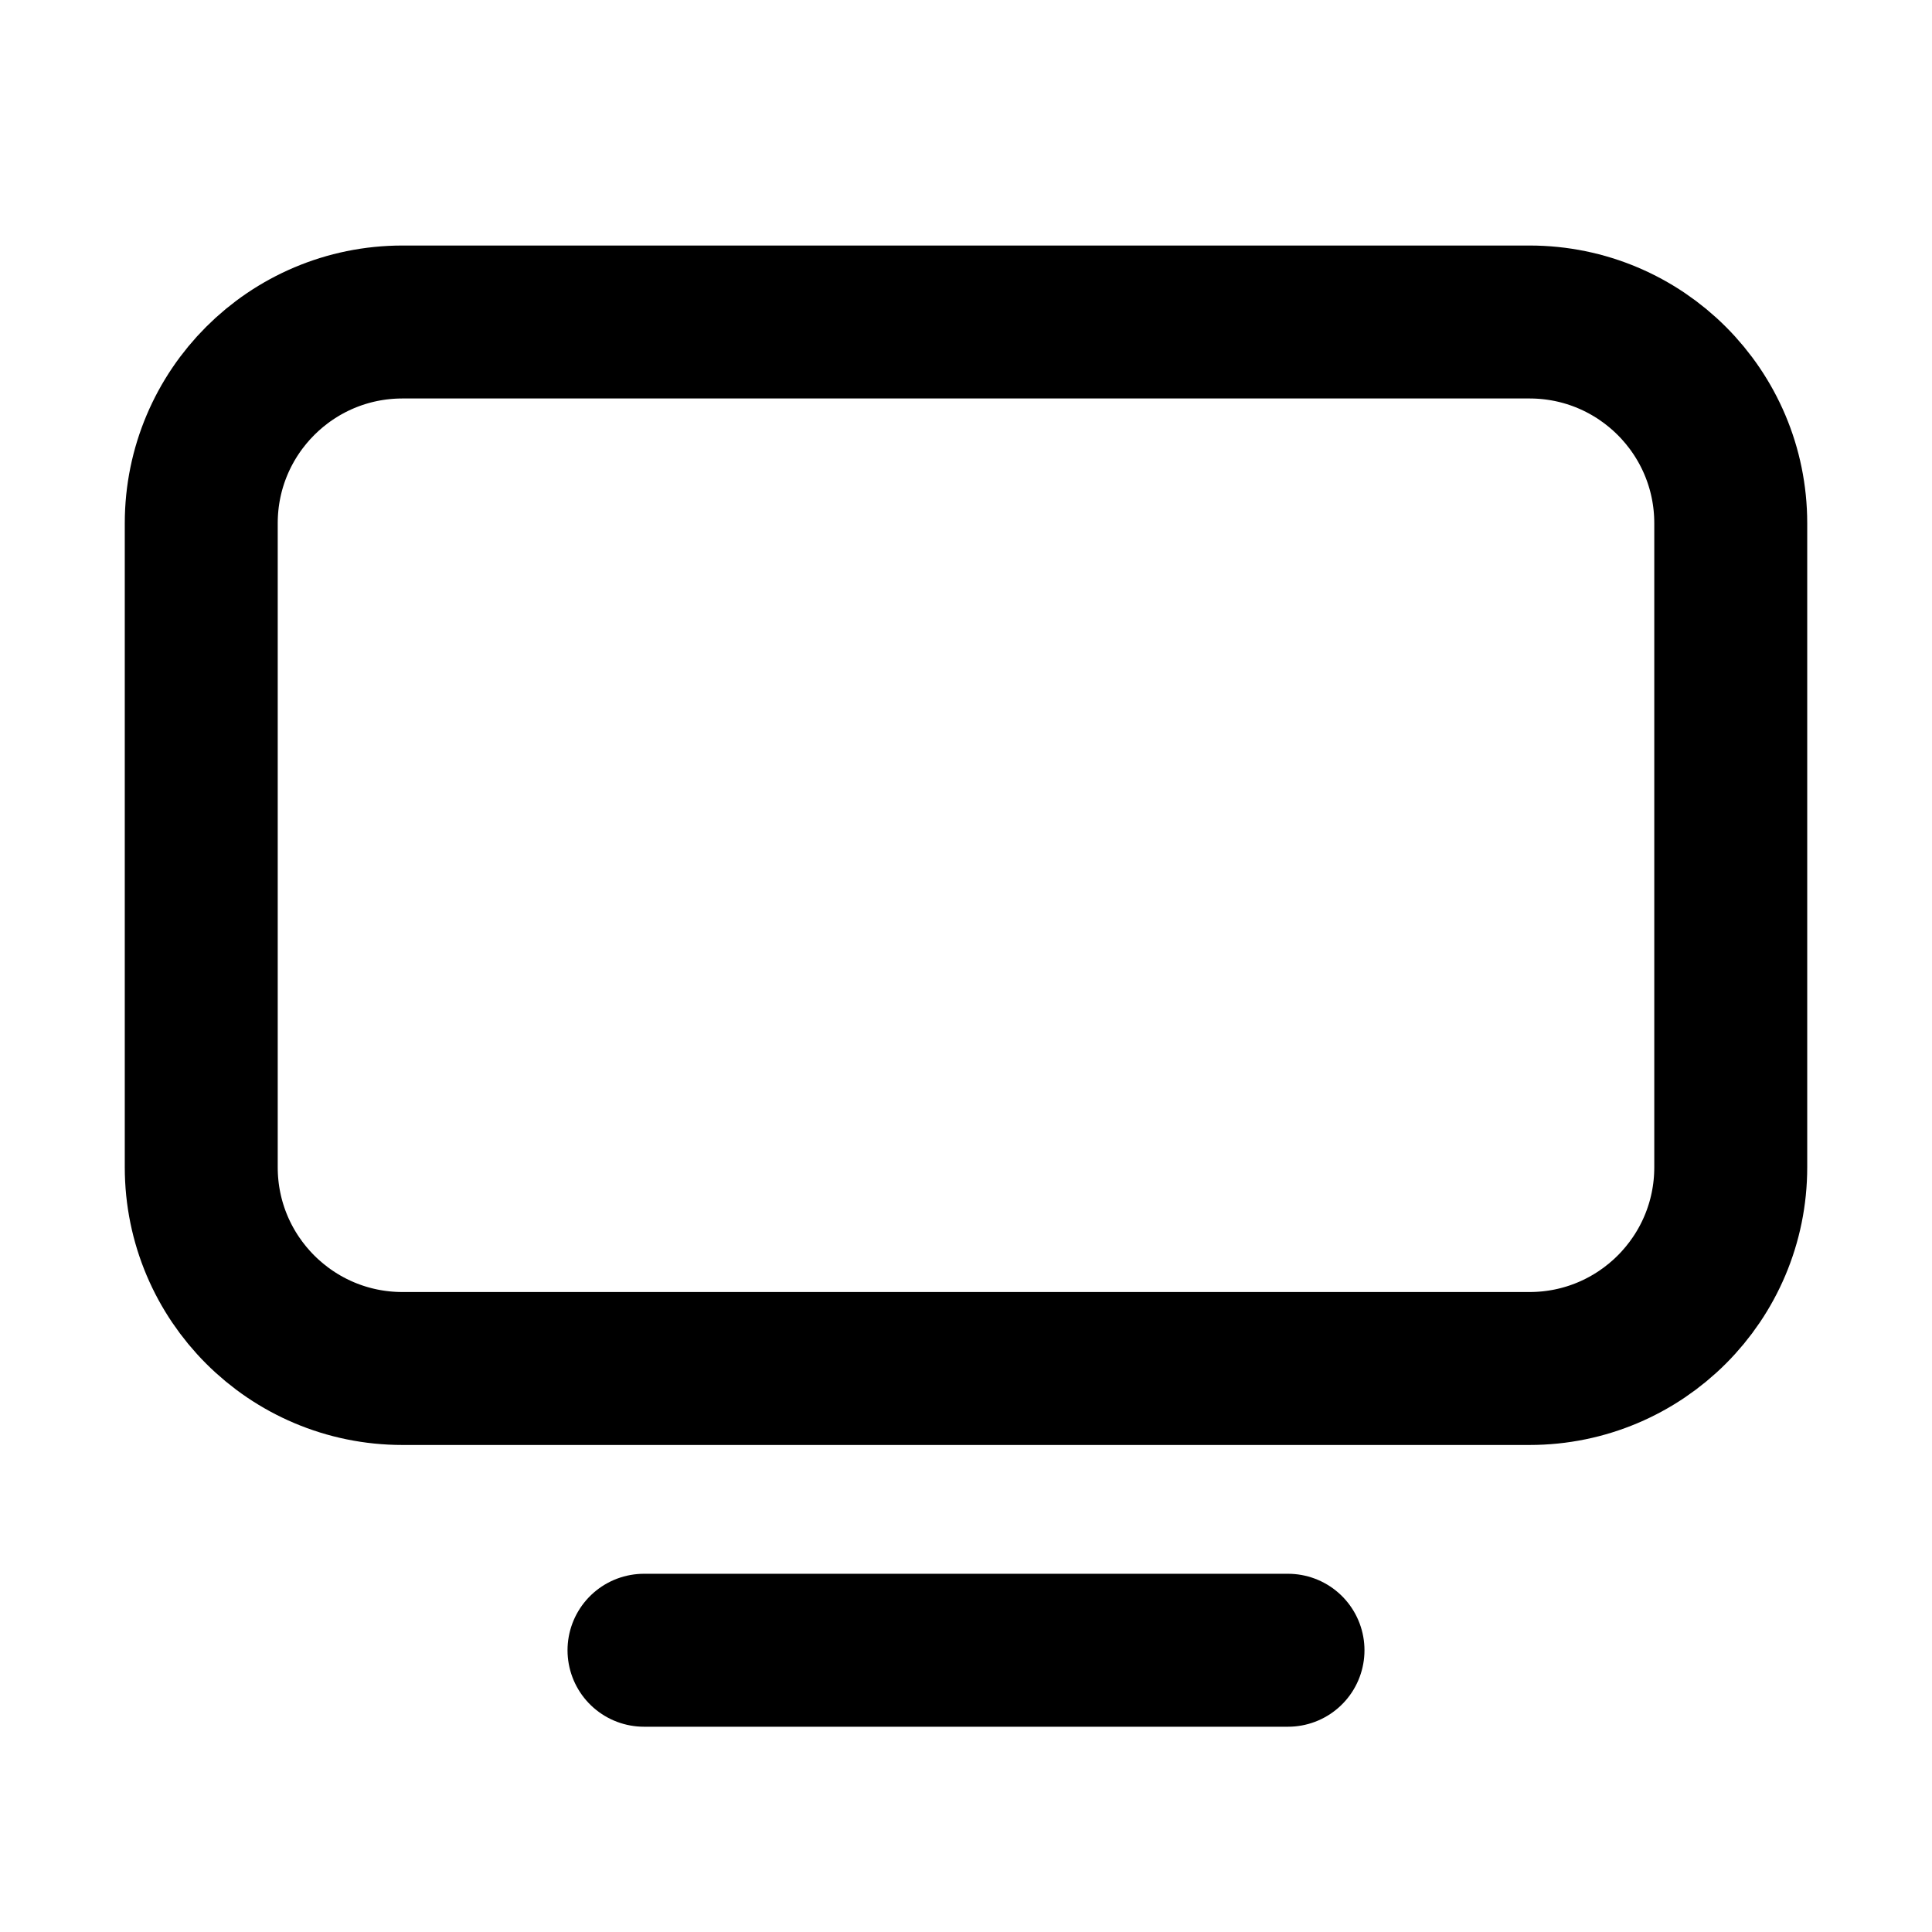
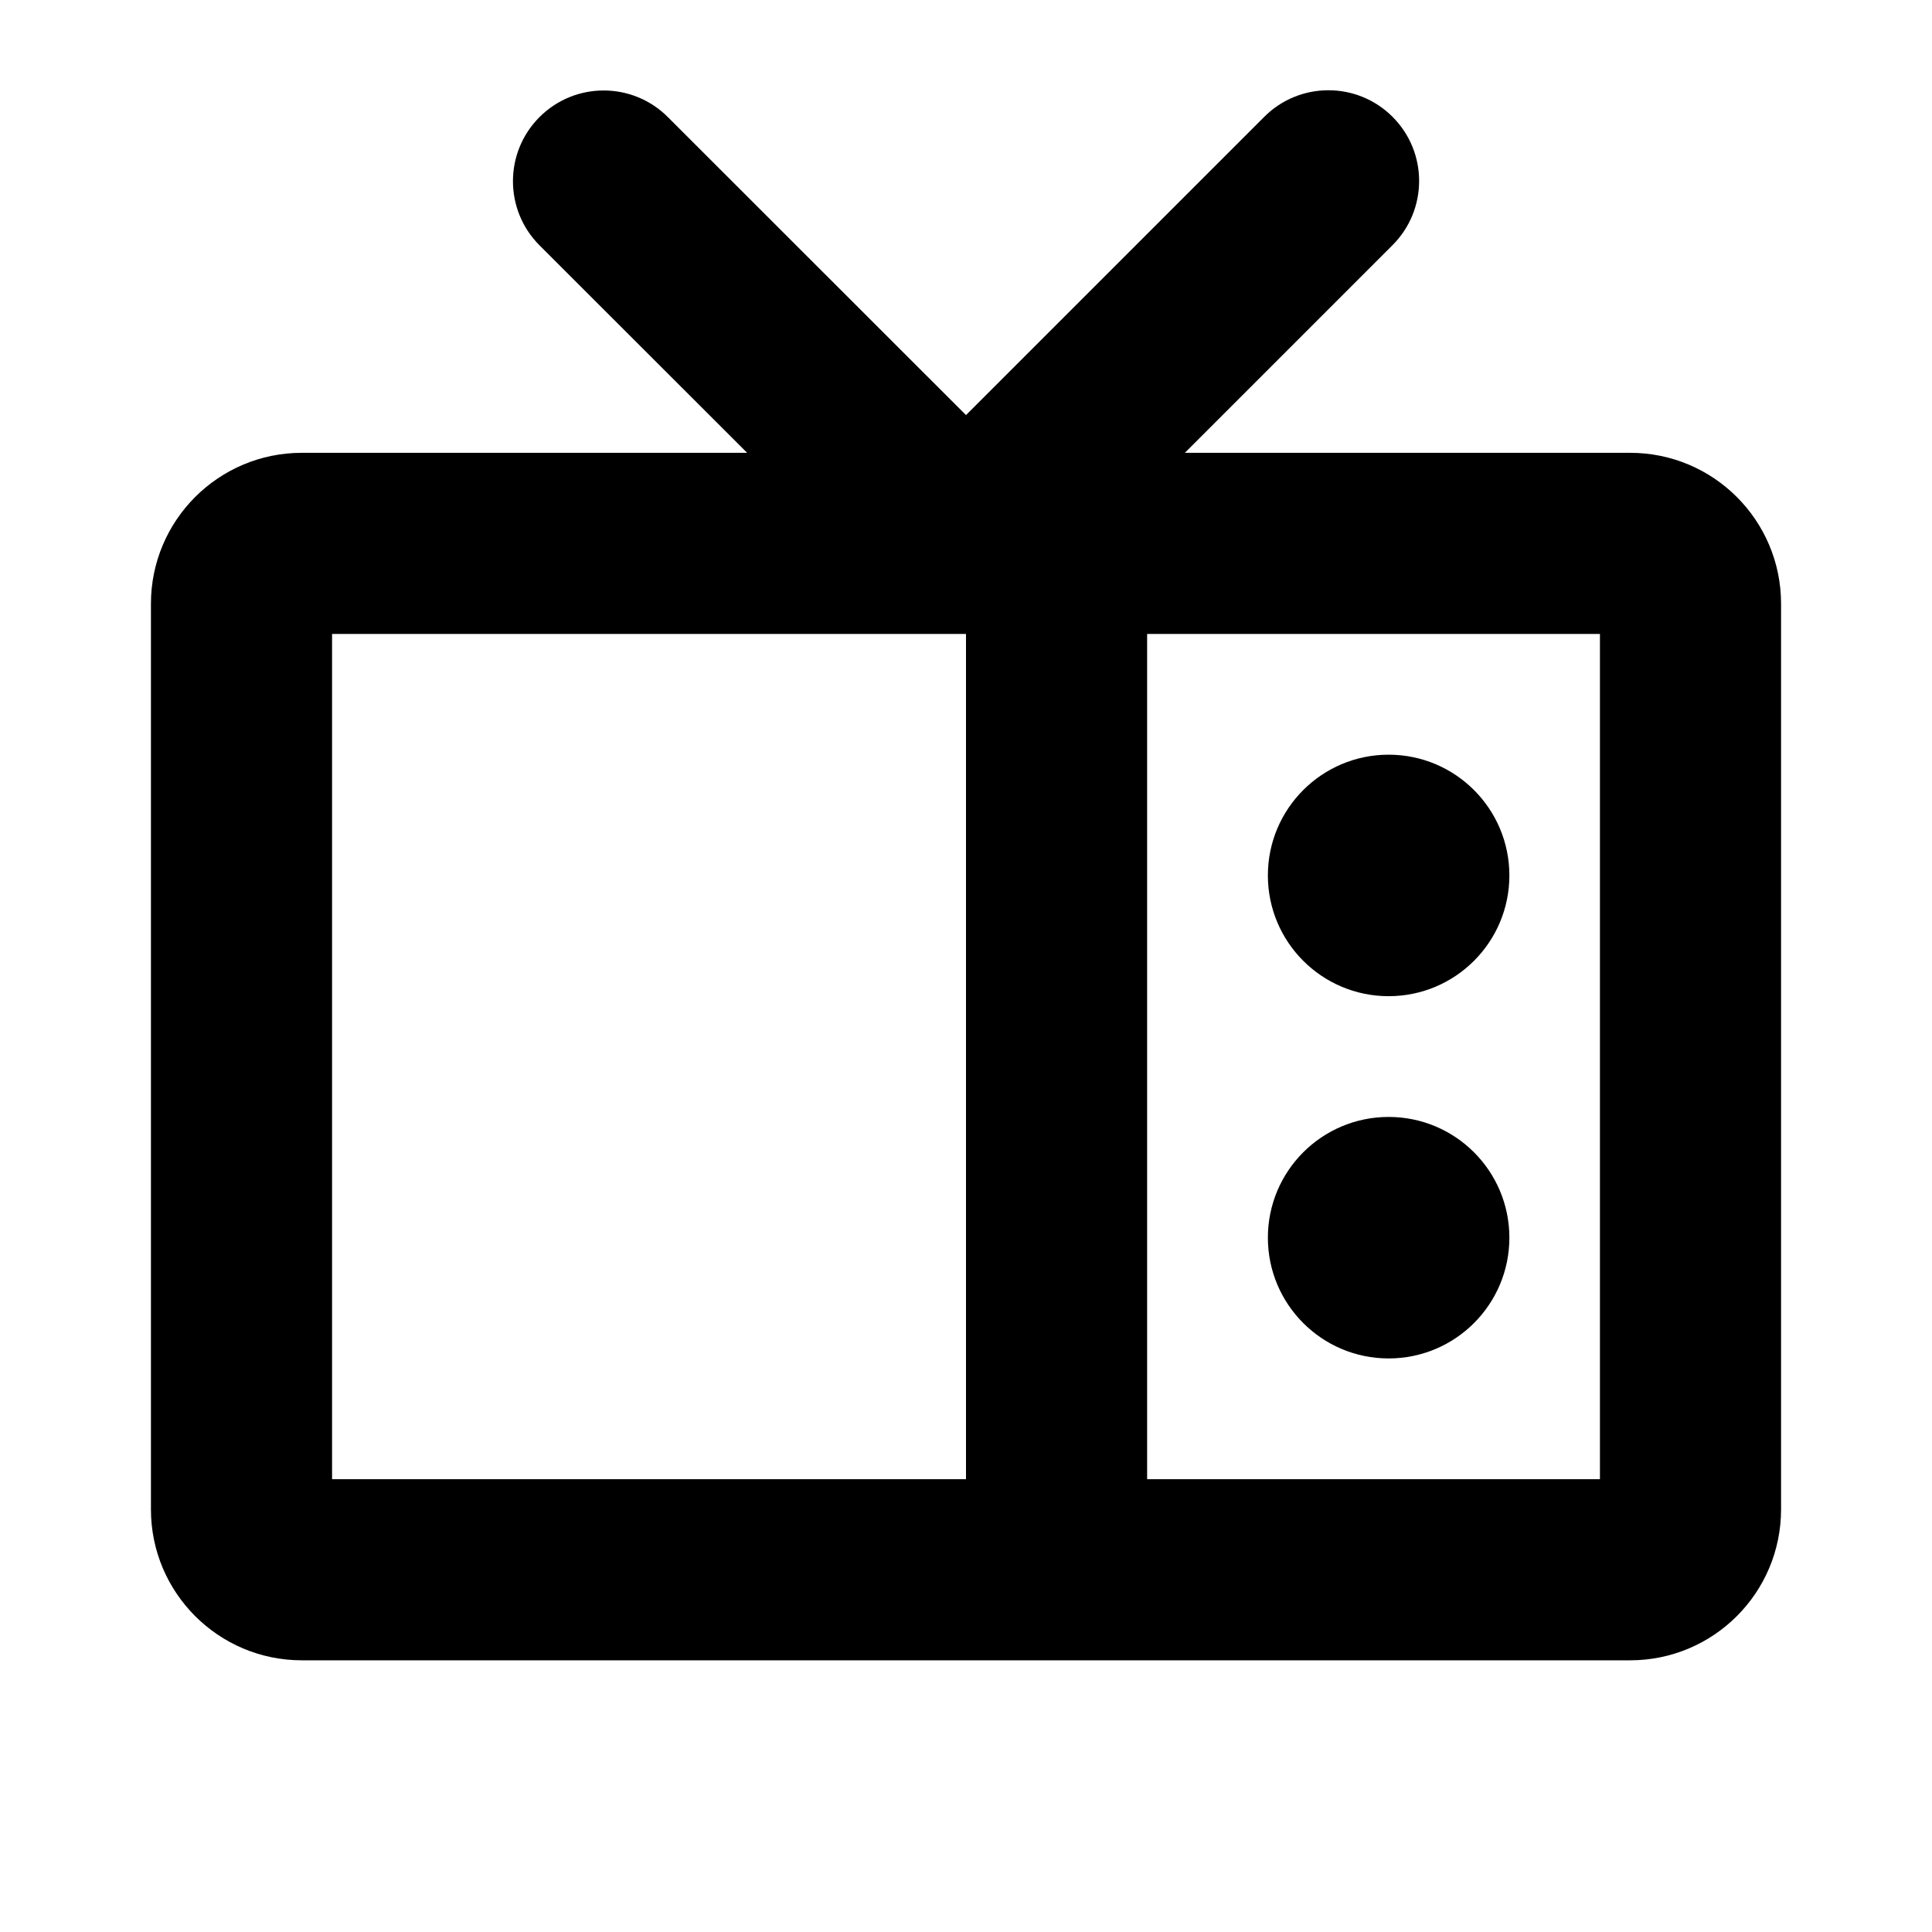
- <svg xmlns="http://www.w3.org/2000/svg" viewBox="0 0 24 24" fill="none" stroke="currentColor" stroke-linecap="round" stroke-linejoin="round" stroke-width="1.9">
-   <rect x="2.5" y="4" width="19" height="13" rx="2.5" />
-   <path d="M8 20.5 H16" />
+ <svg xmlns="http://www.w3.org/2000/svg" viewBox="0 0 256 256" fill="currentColor">
+   <path d="M 216 60 H 157 l 27.52 -27.52 a 12 12 0 0 0 -17 -17 L 128 55 88.49 15.51 a 12 12 0 0 0 -17 17 L 99 60 H 40 A 20 20 0 0 0 20 80 V 200 a 20 20 0 0 0 20 20 H 216 a 20 20 0 0 0 20 -20 V 80 A 20 20 0 0 0 216 60 Z M 44 84 h 84 V 196 H 44 Z M 212 196 H 152 V 84 h 60 Z m -44 -80 a 16 16 0 1 1 16 16 A 16 16 0 0 1 168 116 Z m 32 48 a 16 16 0 1 1 -16 -16 A 16 16 0 0 1 200 164 Z" />
</svg>
